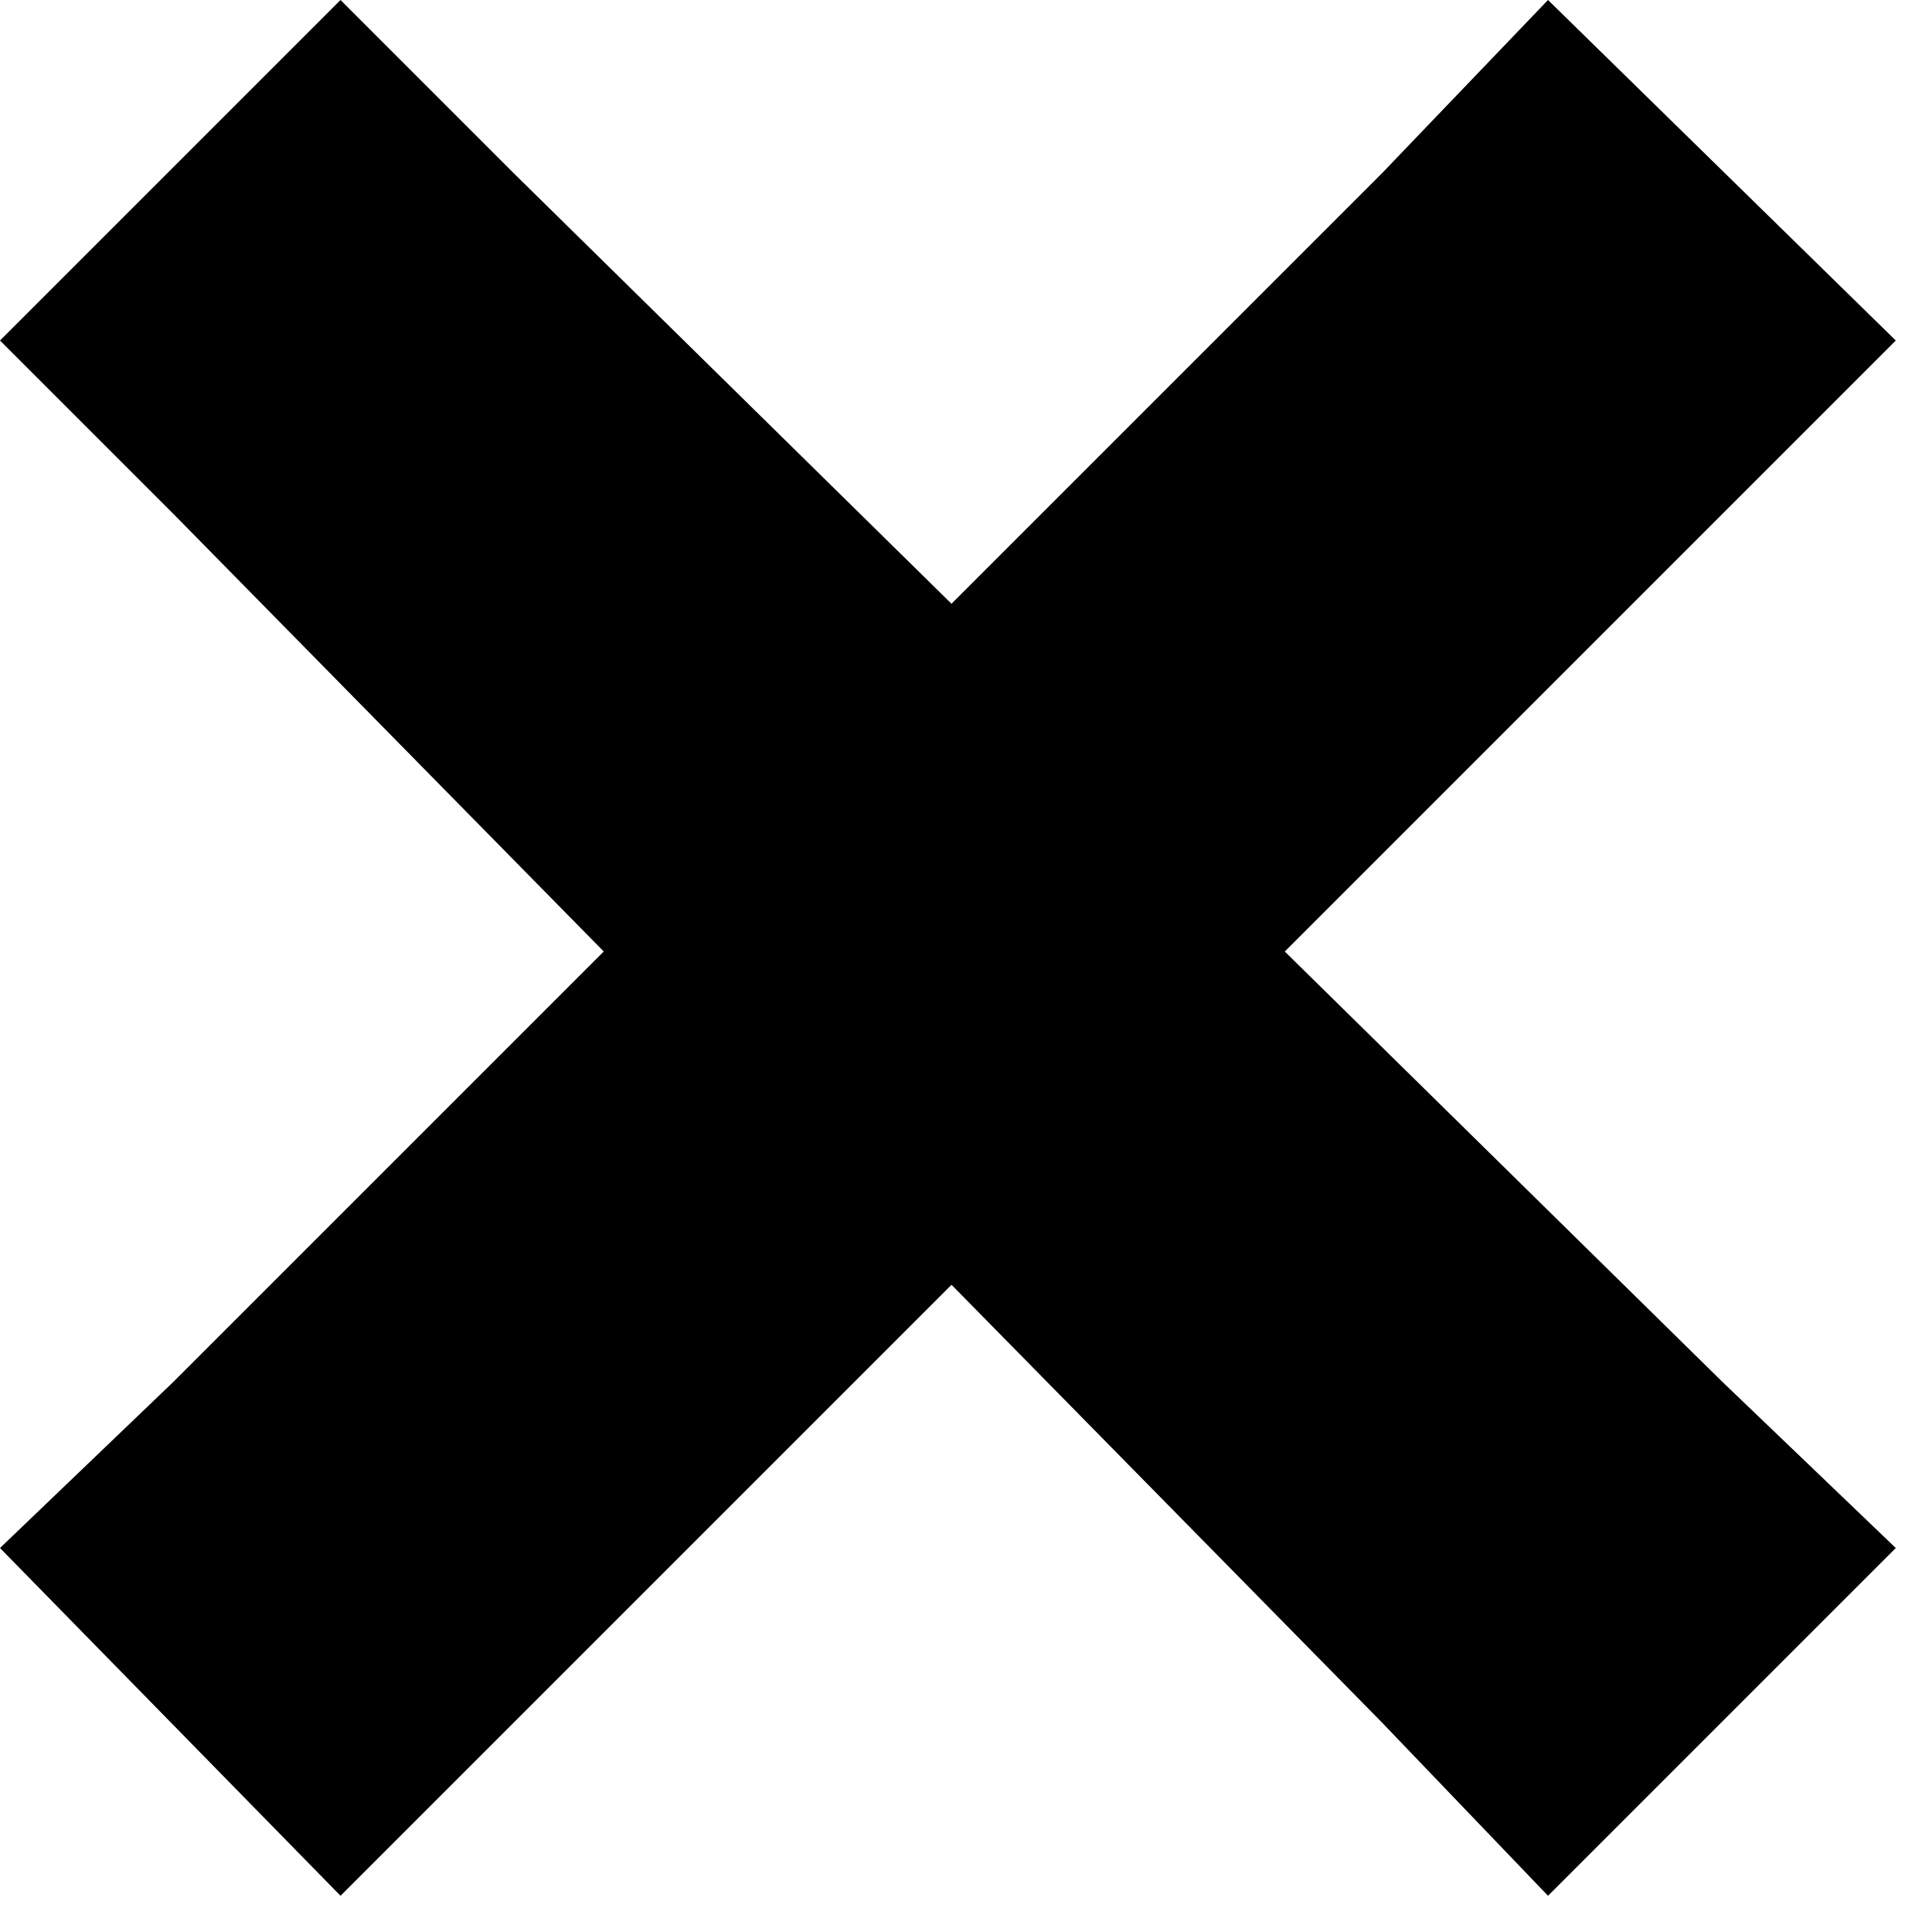
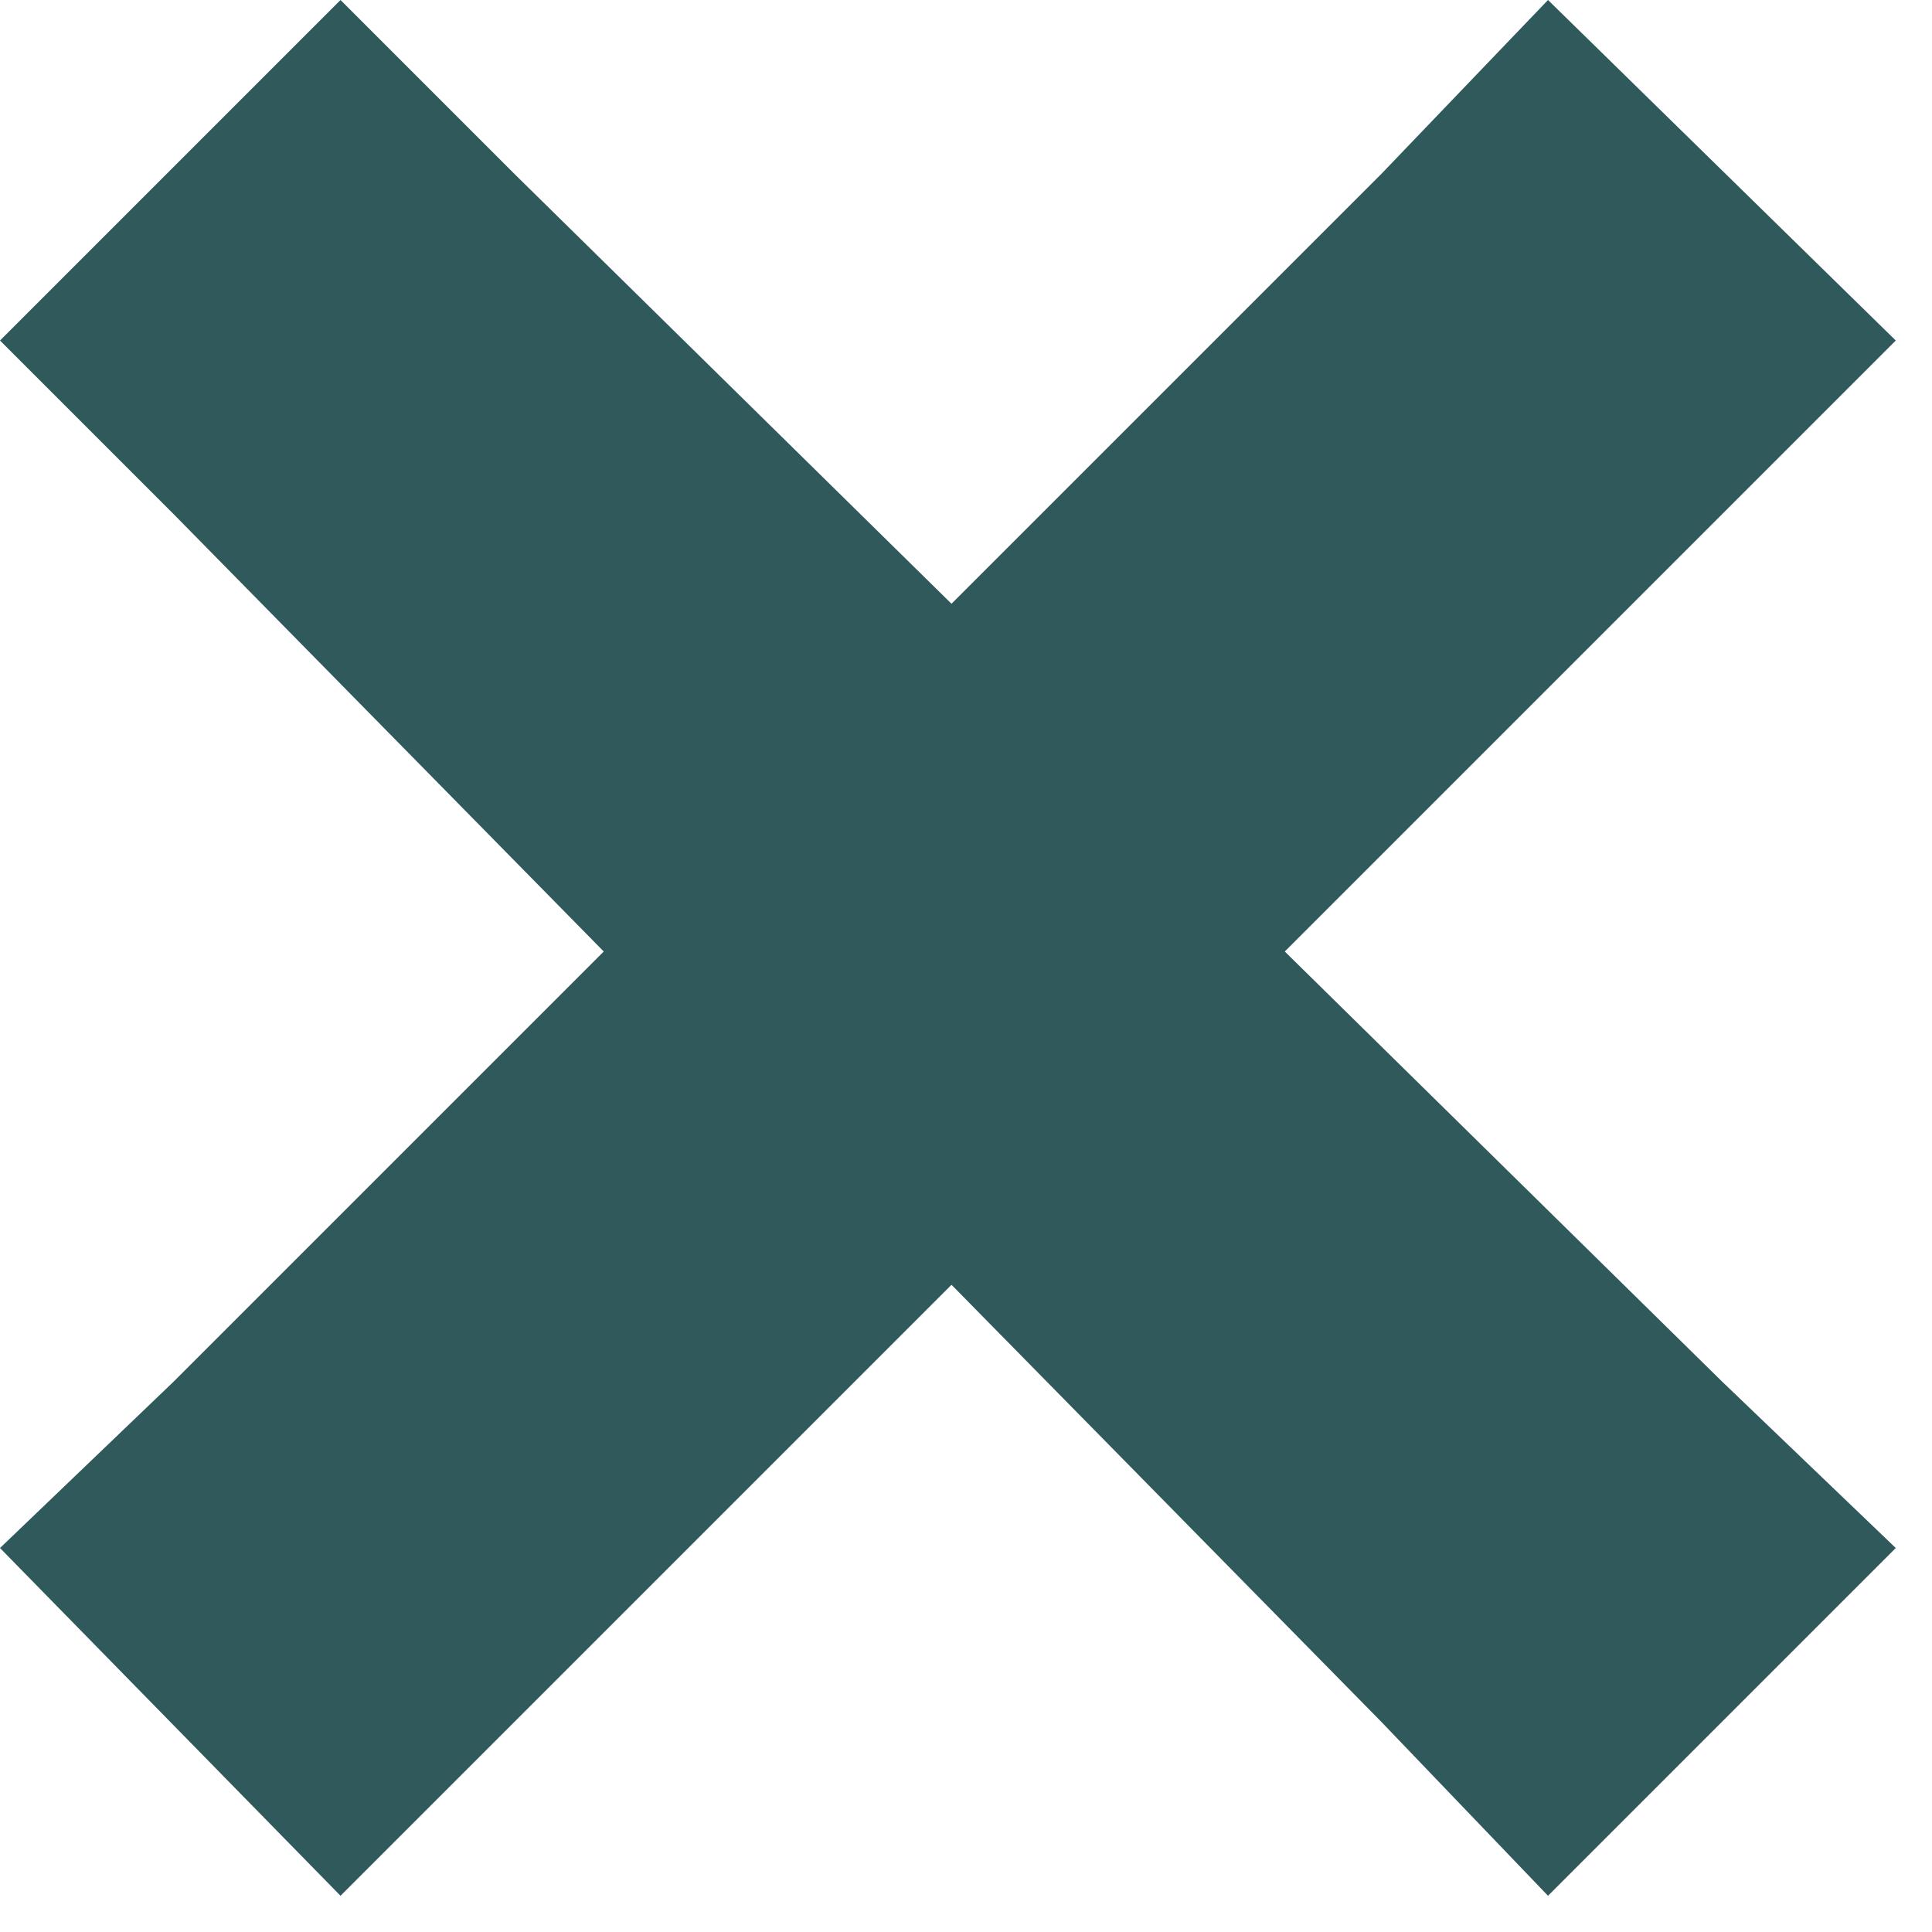
<svg xmlns="http://www.w3.org/2000/svg" width="8" height="8" viewBox="0 0 8 8">
-   <path d="M1.41 0l-1.41 1.41.72.72 1.78 1.81-1.78 1.78-.72.69 1.41 1.44.72-.72 1.81-1.81 1.78 1.81.69.72 1.44-1.44-.72-.69-1.81-1.78 1.81-1.81.72-.72-1.44-1.41-.69.72-1.78 1.78-1.81-1.78-.72-.72z" />
+   <path d="M1.41 0l-1.41 1.41.72.72 1.78 1.81-1.78 1.78-.72.69 1.41 1.44.72-.72 1.81-1.81 1.78 1.81.69.72 1.44-1.44-.72-.69-1.81-1.78 1.81-1.81.72-.72-1.44-1.41-.69.72-1.78 1.78-1.81-1.78-.72-.72z" fill="#30595C" />
</svg>
